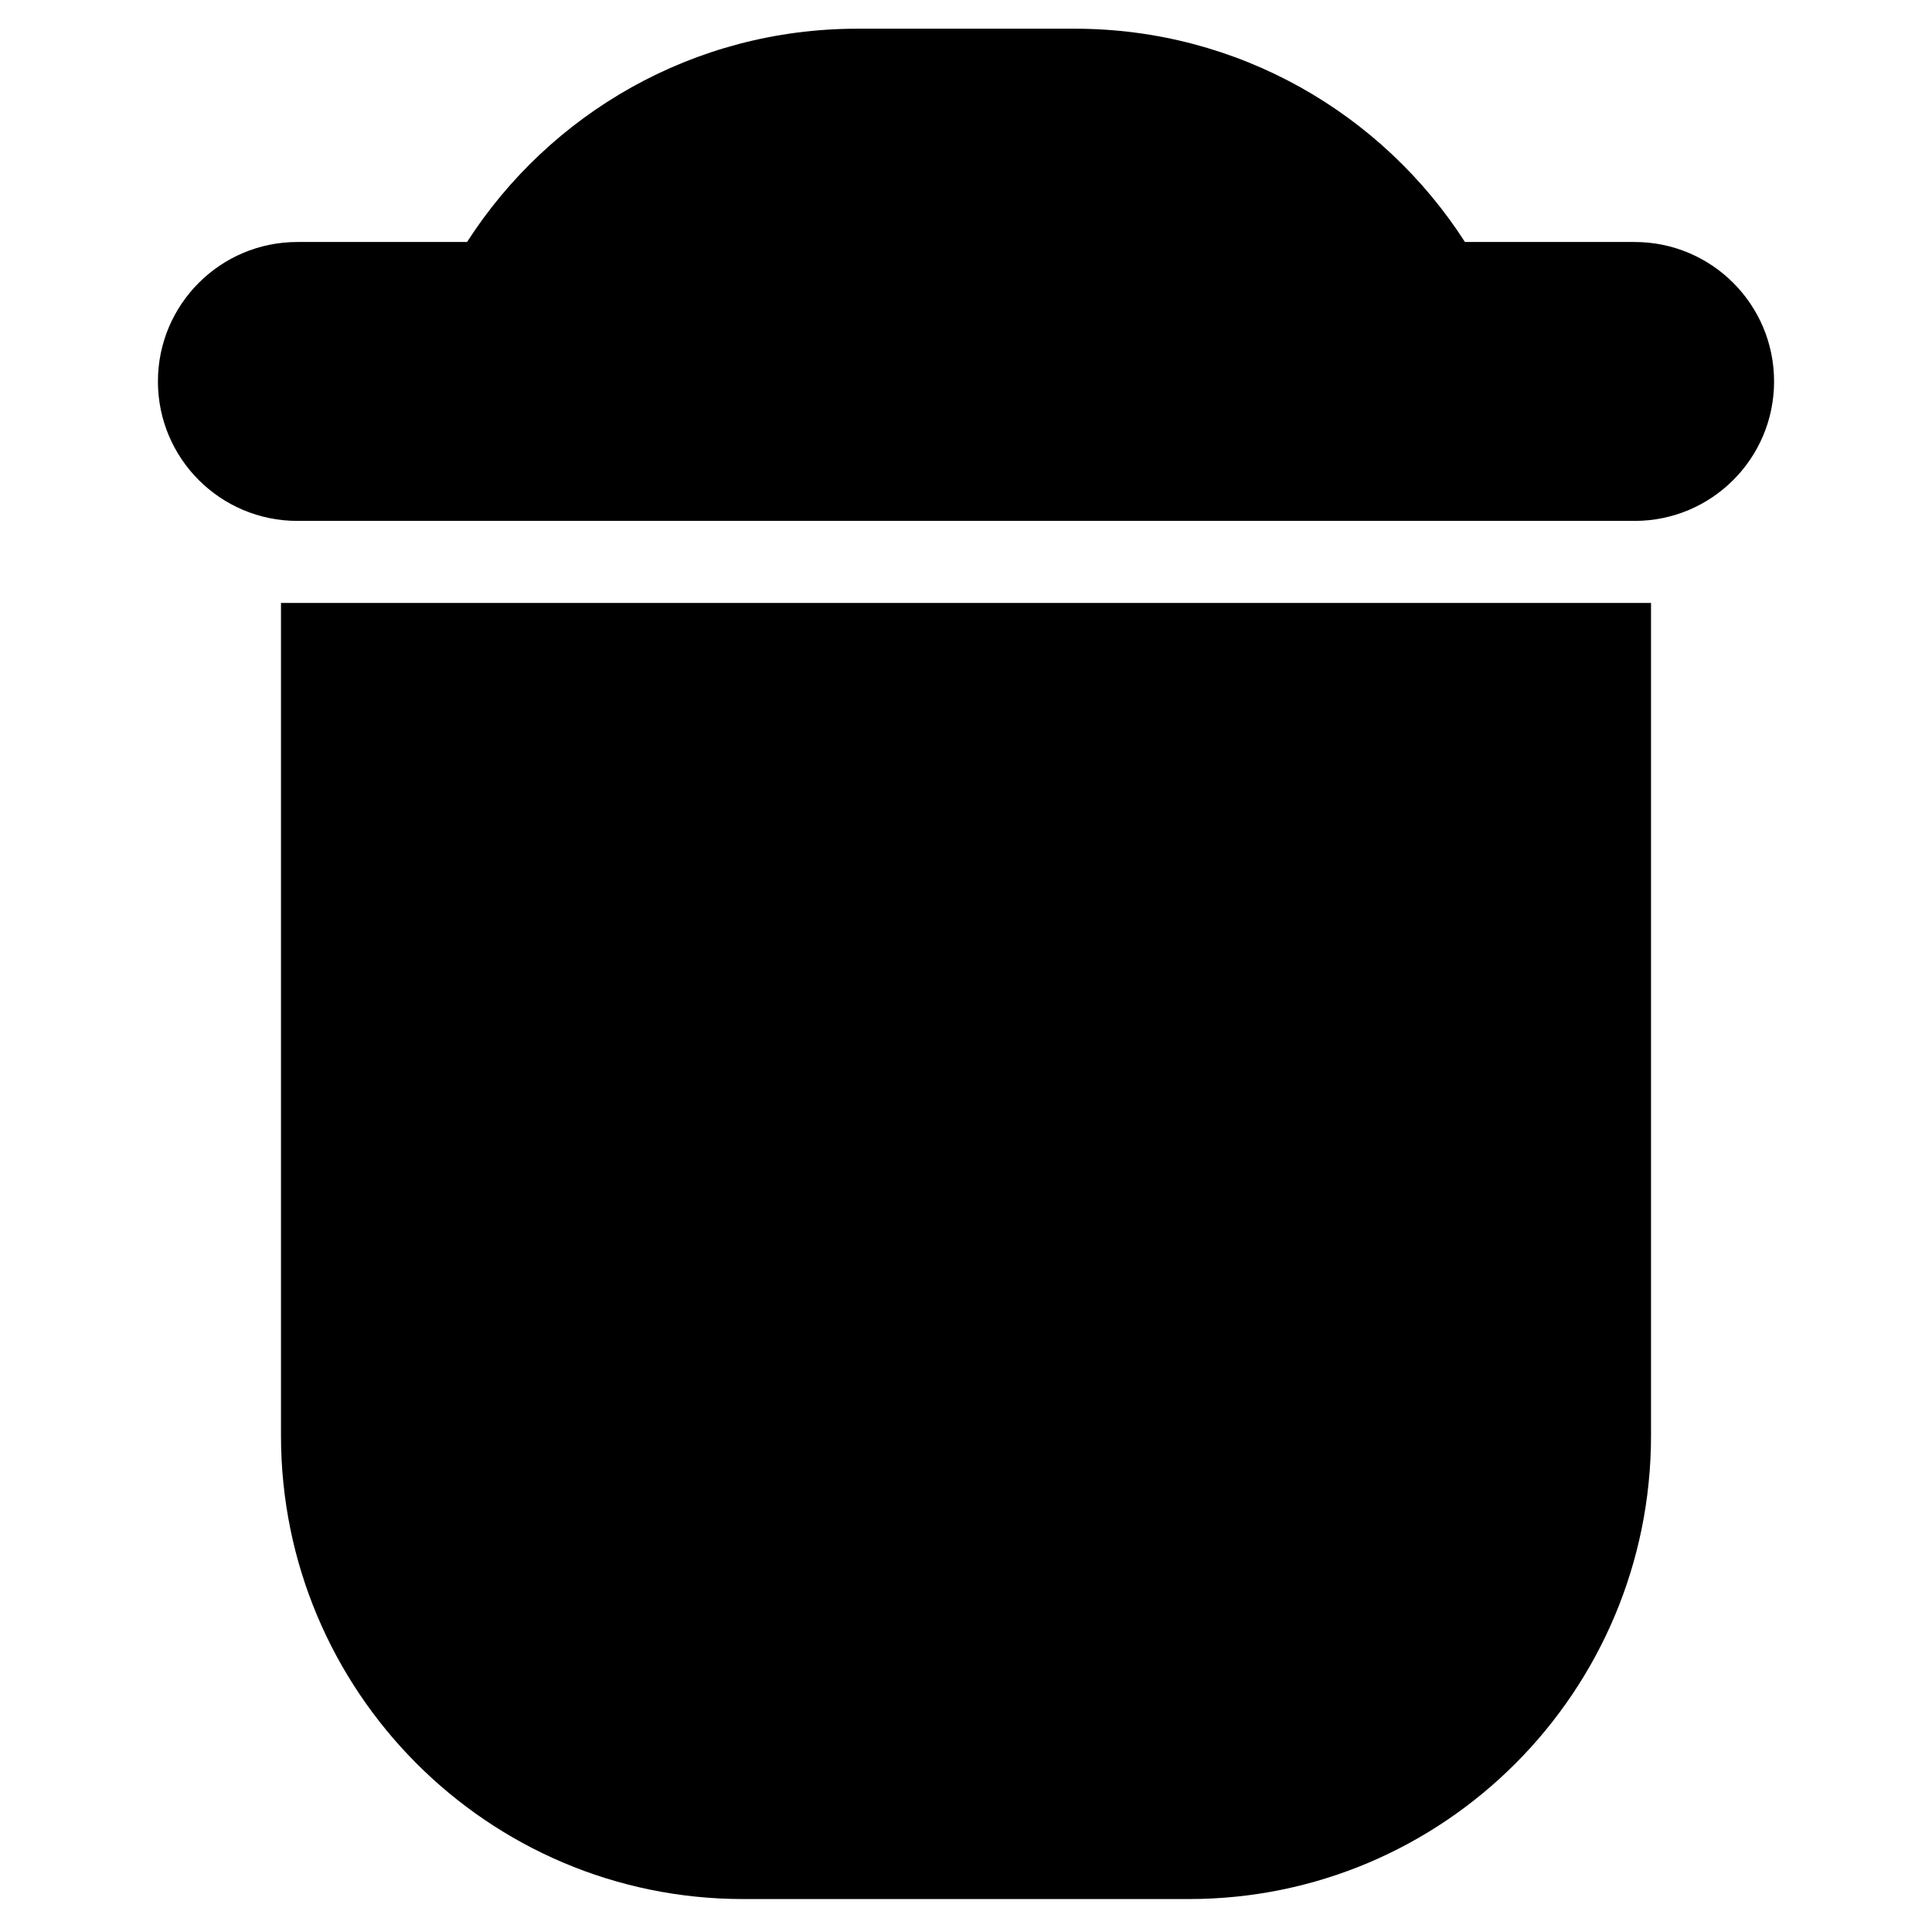
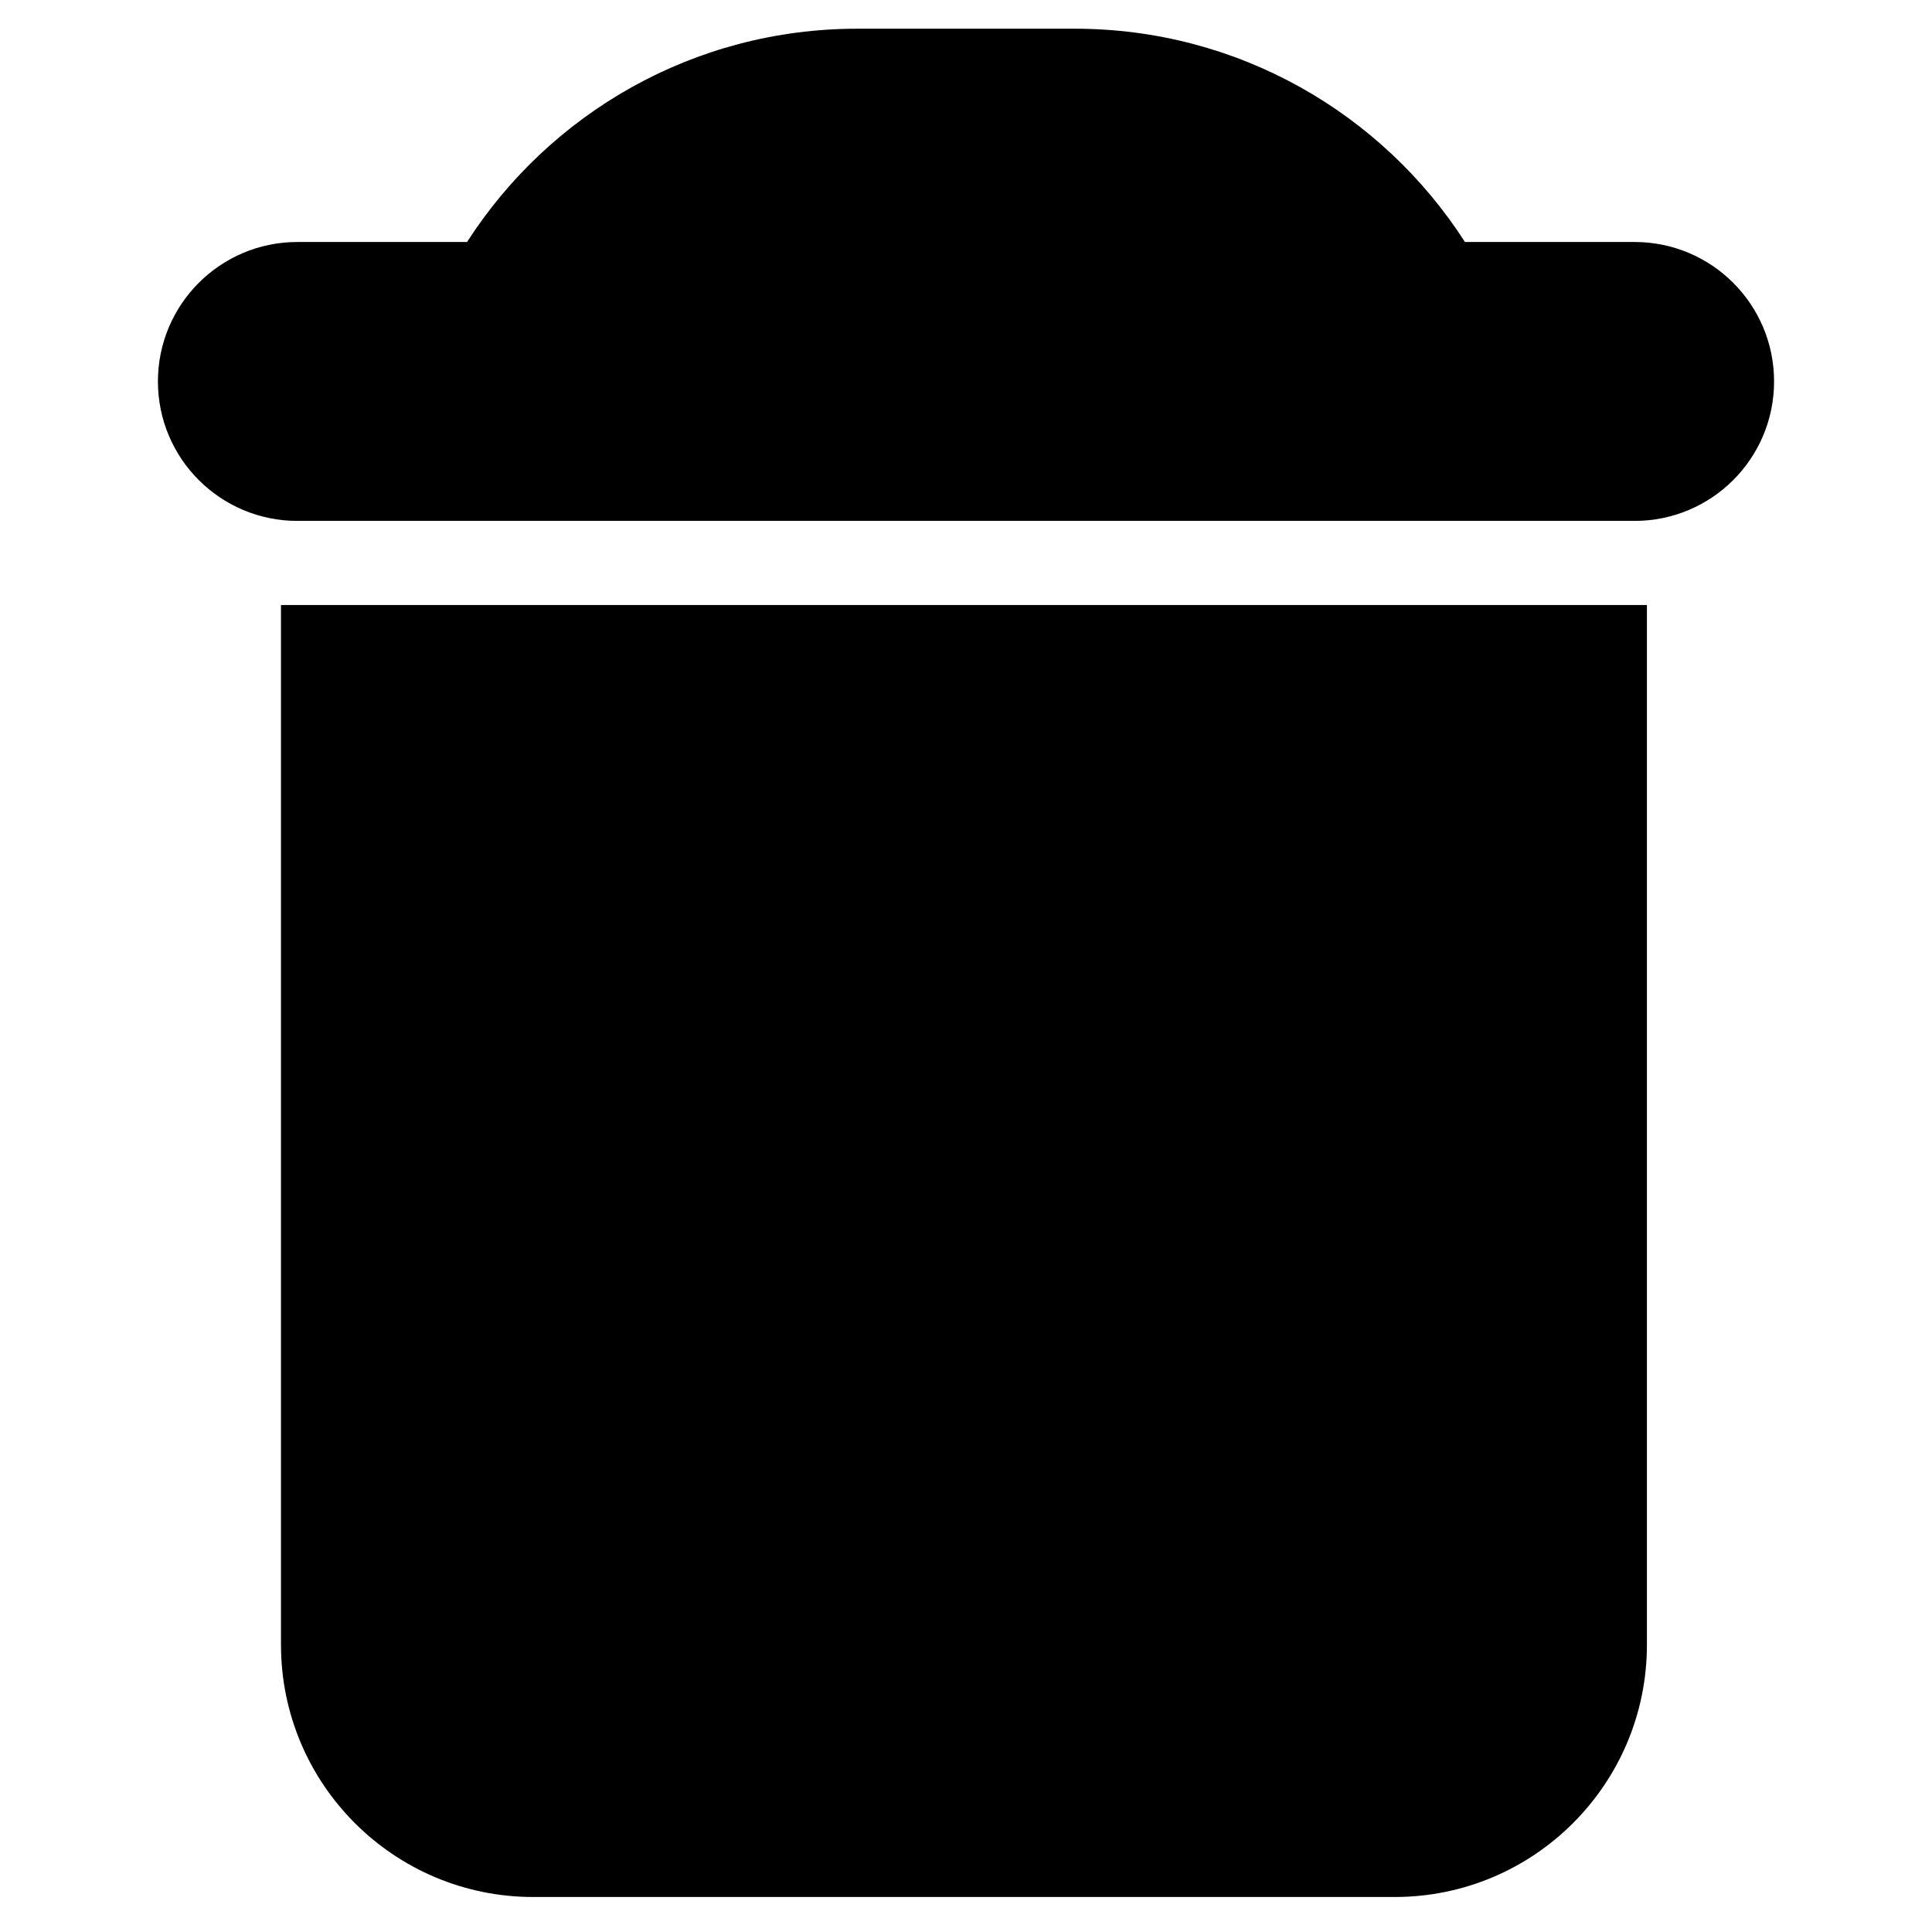
<svg xmlns="http://www.w3.org/2000/svg" viewBox="0 0 471 470" version="1.1">
-   <path d="M402.5,147 L402.5,350 C402.5,412.408 352.059,463 289.837,463 L181.163,463 C118.941,463 68.5,412.408 68.5,350 L68.5,147 L402.5,147 Z" />
  <path d="M357.137,59 L398.5,59 C417.278,59 432.5,74.222 432.5,93 C432.5,111.778 417.278,127 398.5,127 L72.5,127 C53.722,127 38.5,111.778 38.5,93 C38.5,74.222 53.722,59 72.5,59 L113.863,59 C133.959,27.721 169.06,7 209,7 L262,7 C301.94,7 337.041,27.721 357.137,59 Z" />
+   <path d="M401.5,147.5 L68.5,147.5 L68.5,401 C68.5,434.966 96.034,462.5 130,462.5 L340,462.5 C373.966,462.5 401.5,434.966 401.5,401 L401.5,147.5 Z" id="Path" />
</svg>
